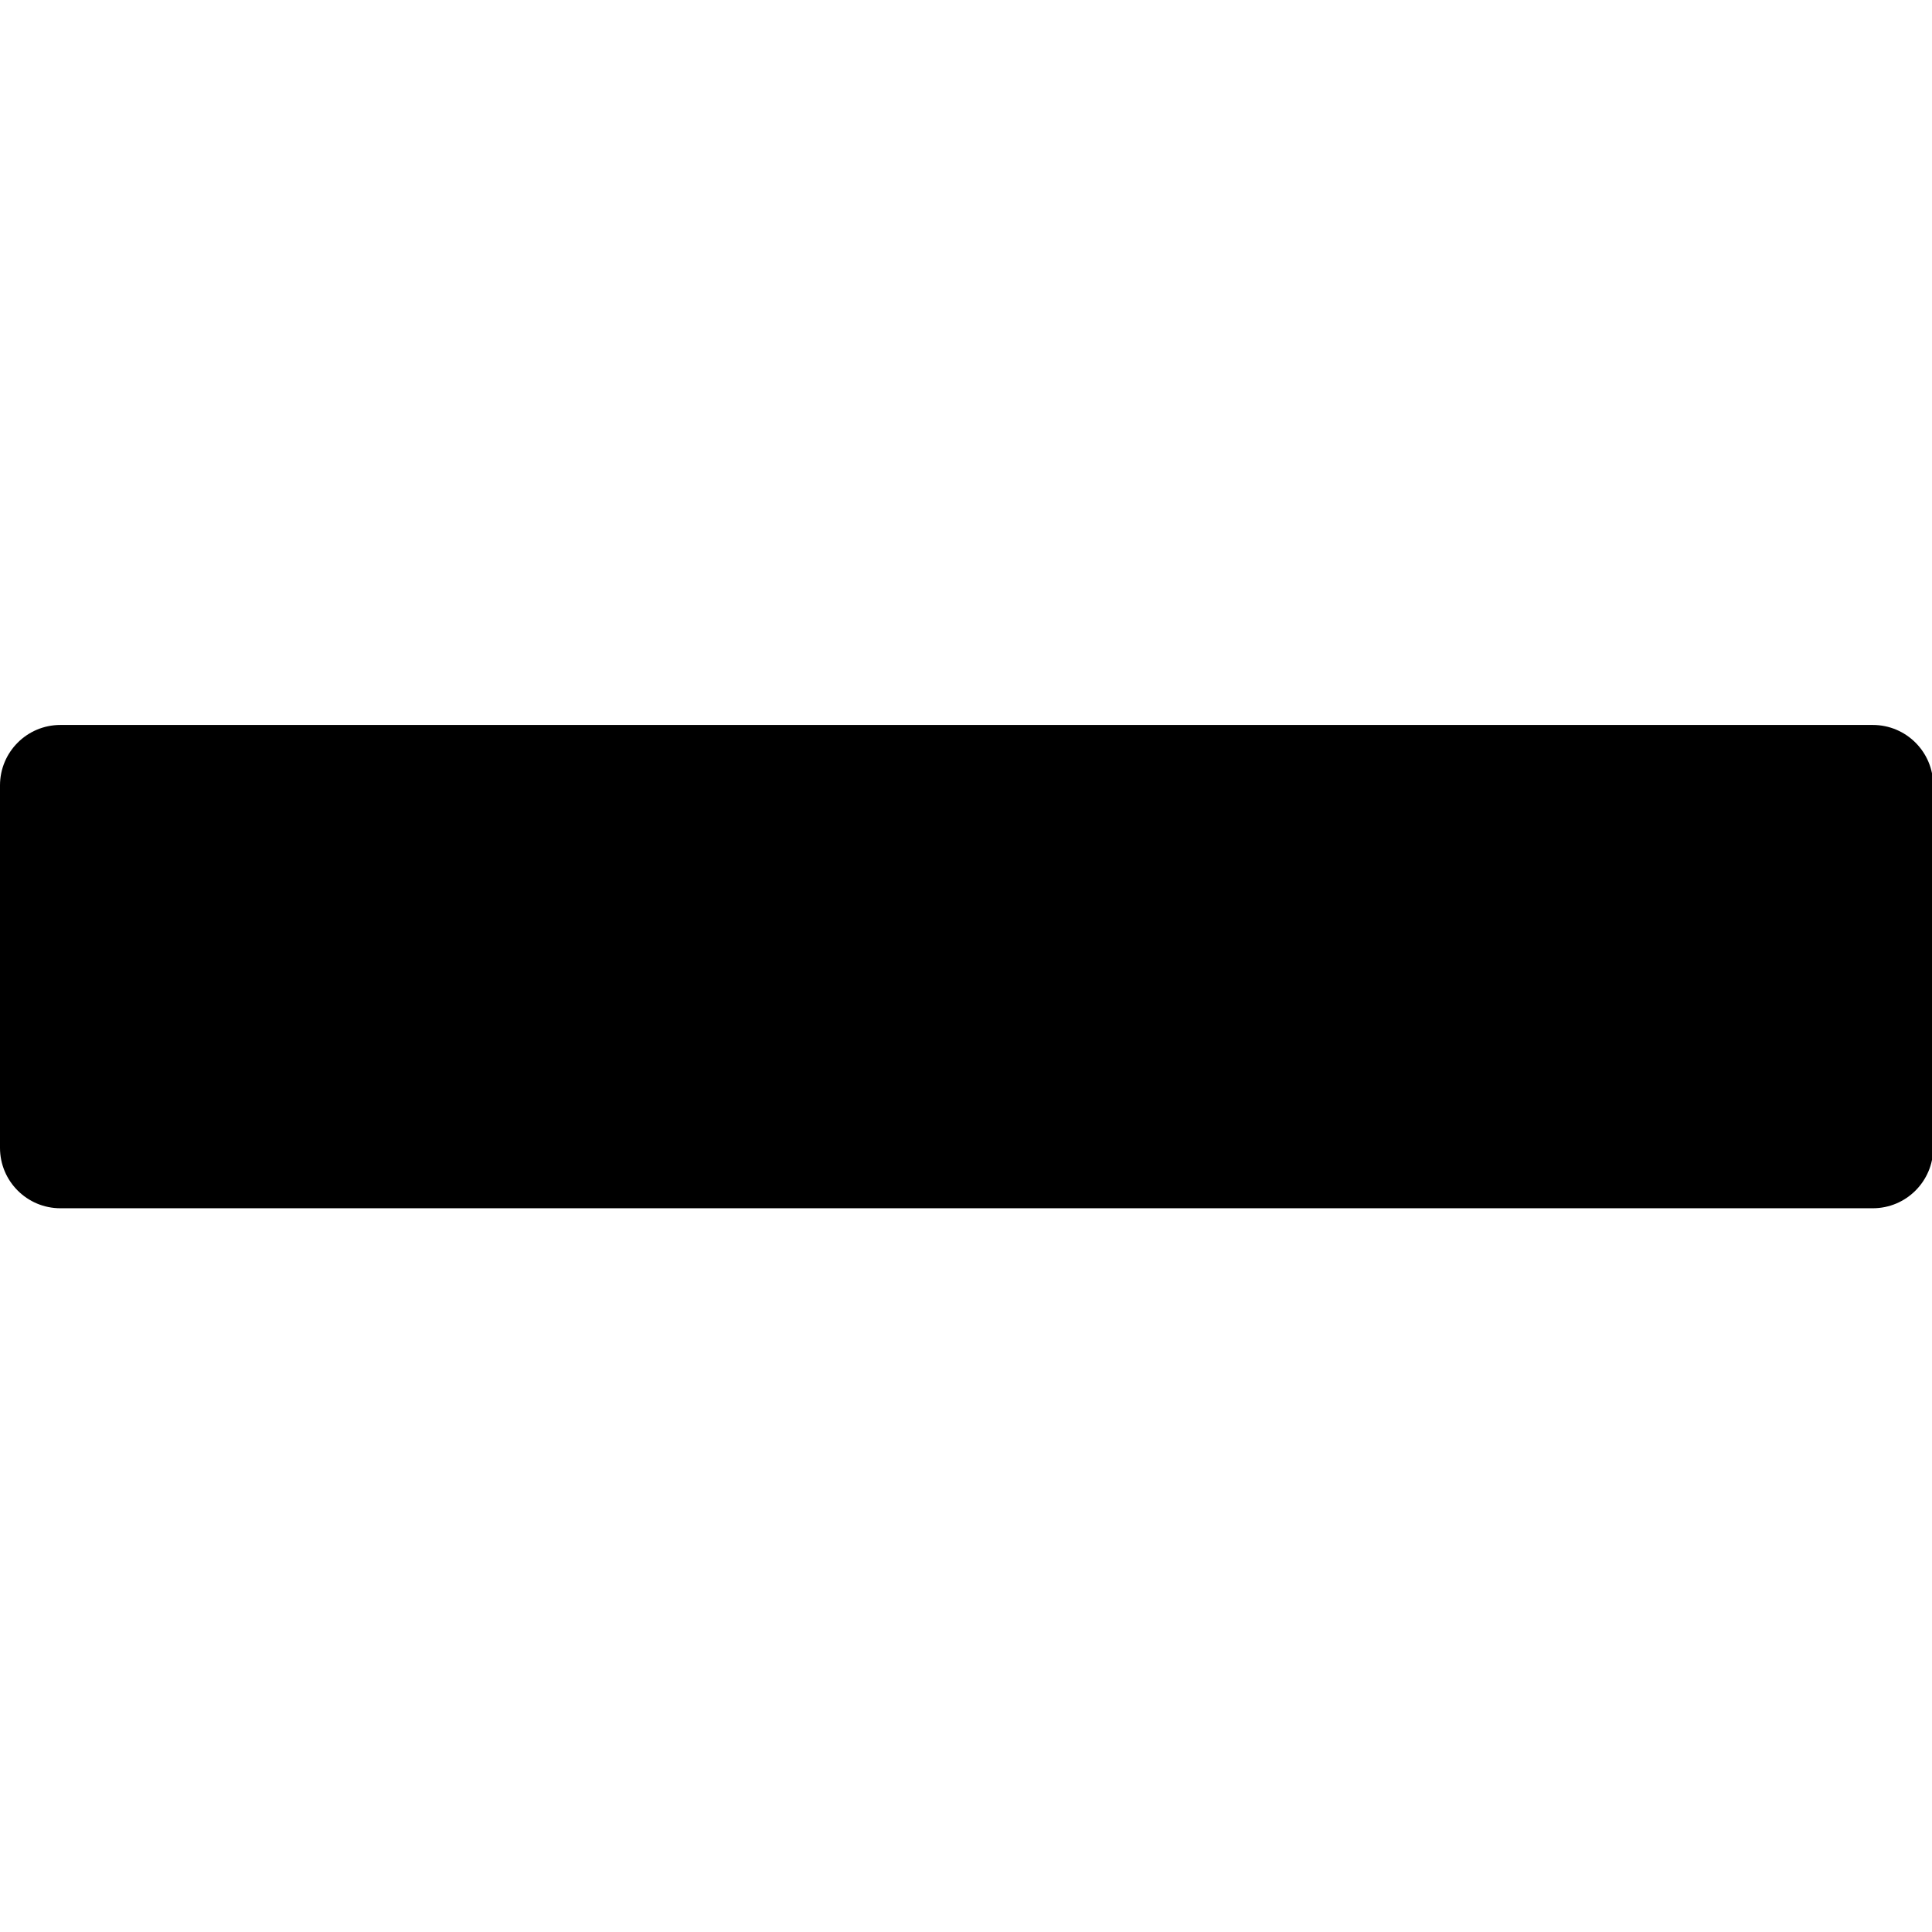
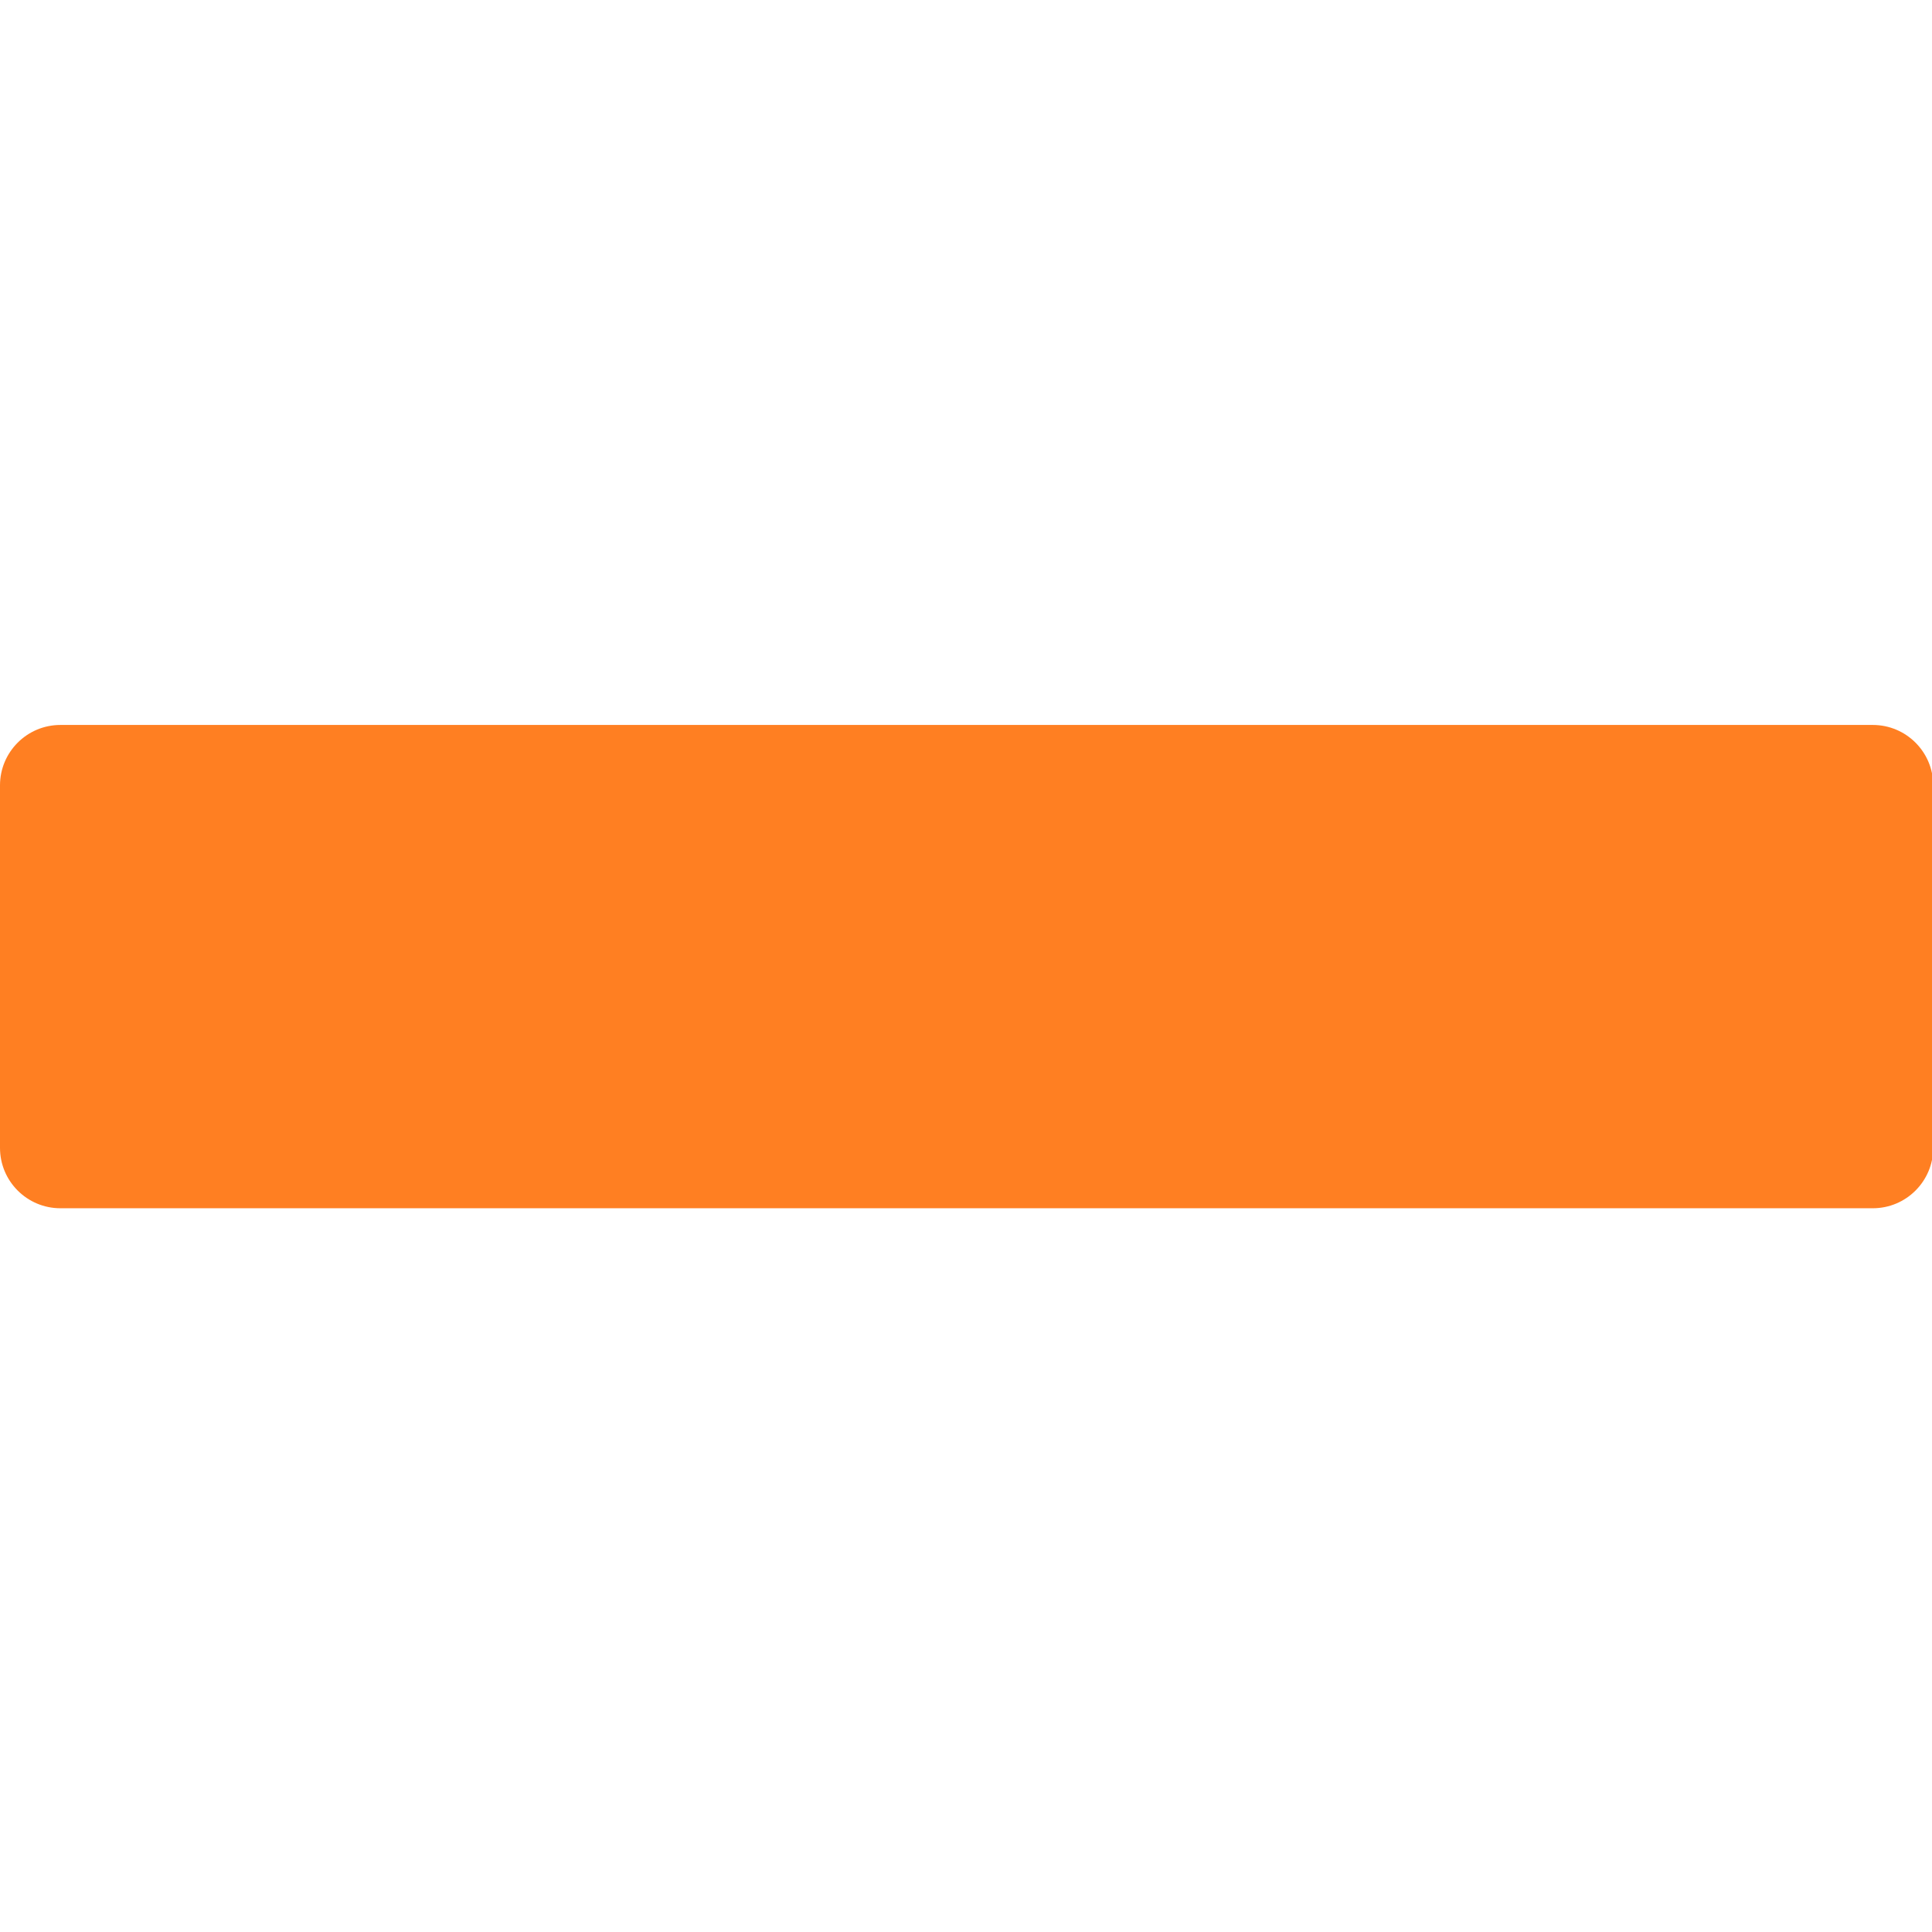
<svg xmlns="http://www.w3.org/2000/svg" version="1.2" baseProfile="tiny" x="0" y="0" width="533px" height="533px" viewBox="0 0 533 533" xml:space="preserve">
  <g>
-     <path d="M0,216.667v100c0,9.204,7.462,16.666,16.667,16.666h500c9.204,0,16.667-7.462,16.667-16.666v-100    c0-9.204-7.463-16.667-16.667-16.667h-500C7.462,200,0,207.462,0,216.667z" />
+     <path fill="rgb(255, 127, 34)" d="M0,216.667v100c0,9.204,7.462,16.666,16.667,16.666h500c9.204,0,16.667-7.462,16.667-16.666v-100    c0-9.204-7.463-16.667-16.667-16.667h-500C7.462,200,0,207.462,0,216.667z" />
  </g>
</svg>
